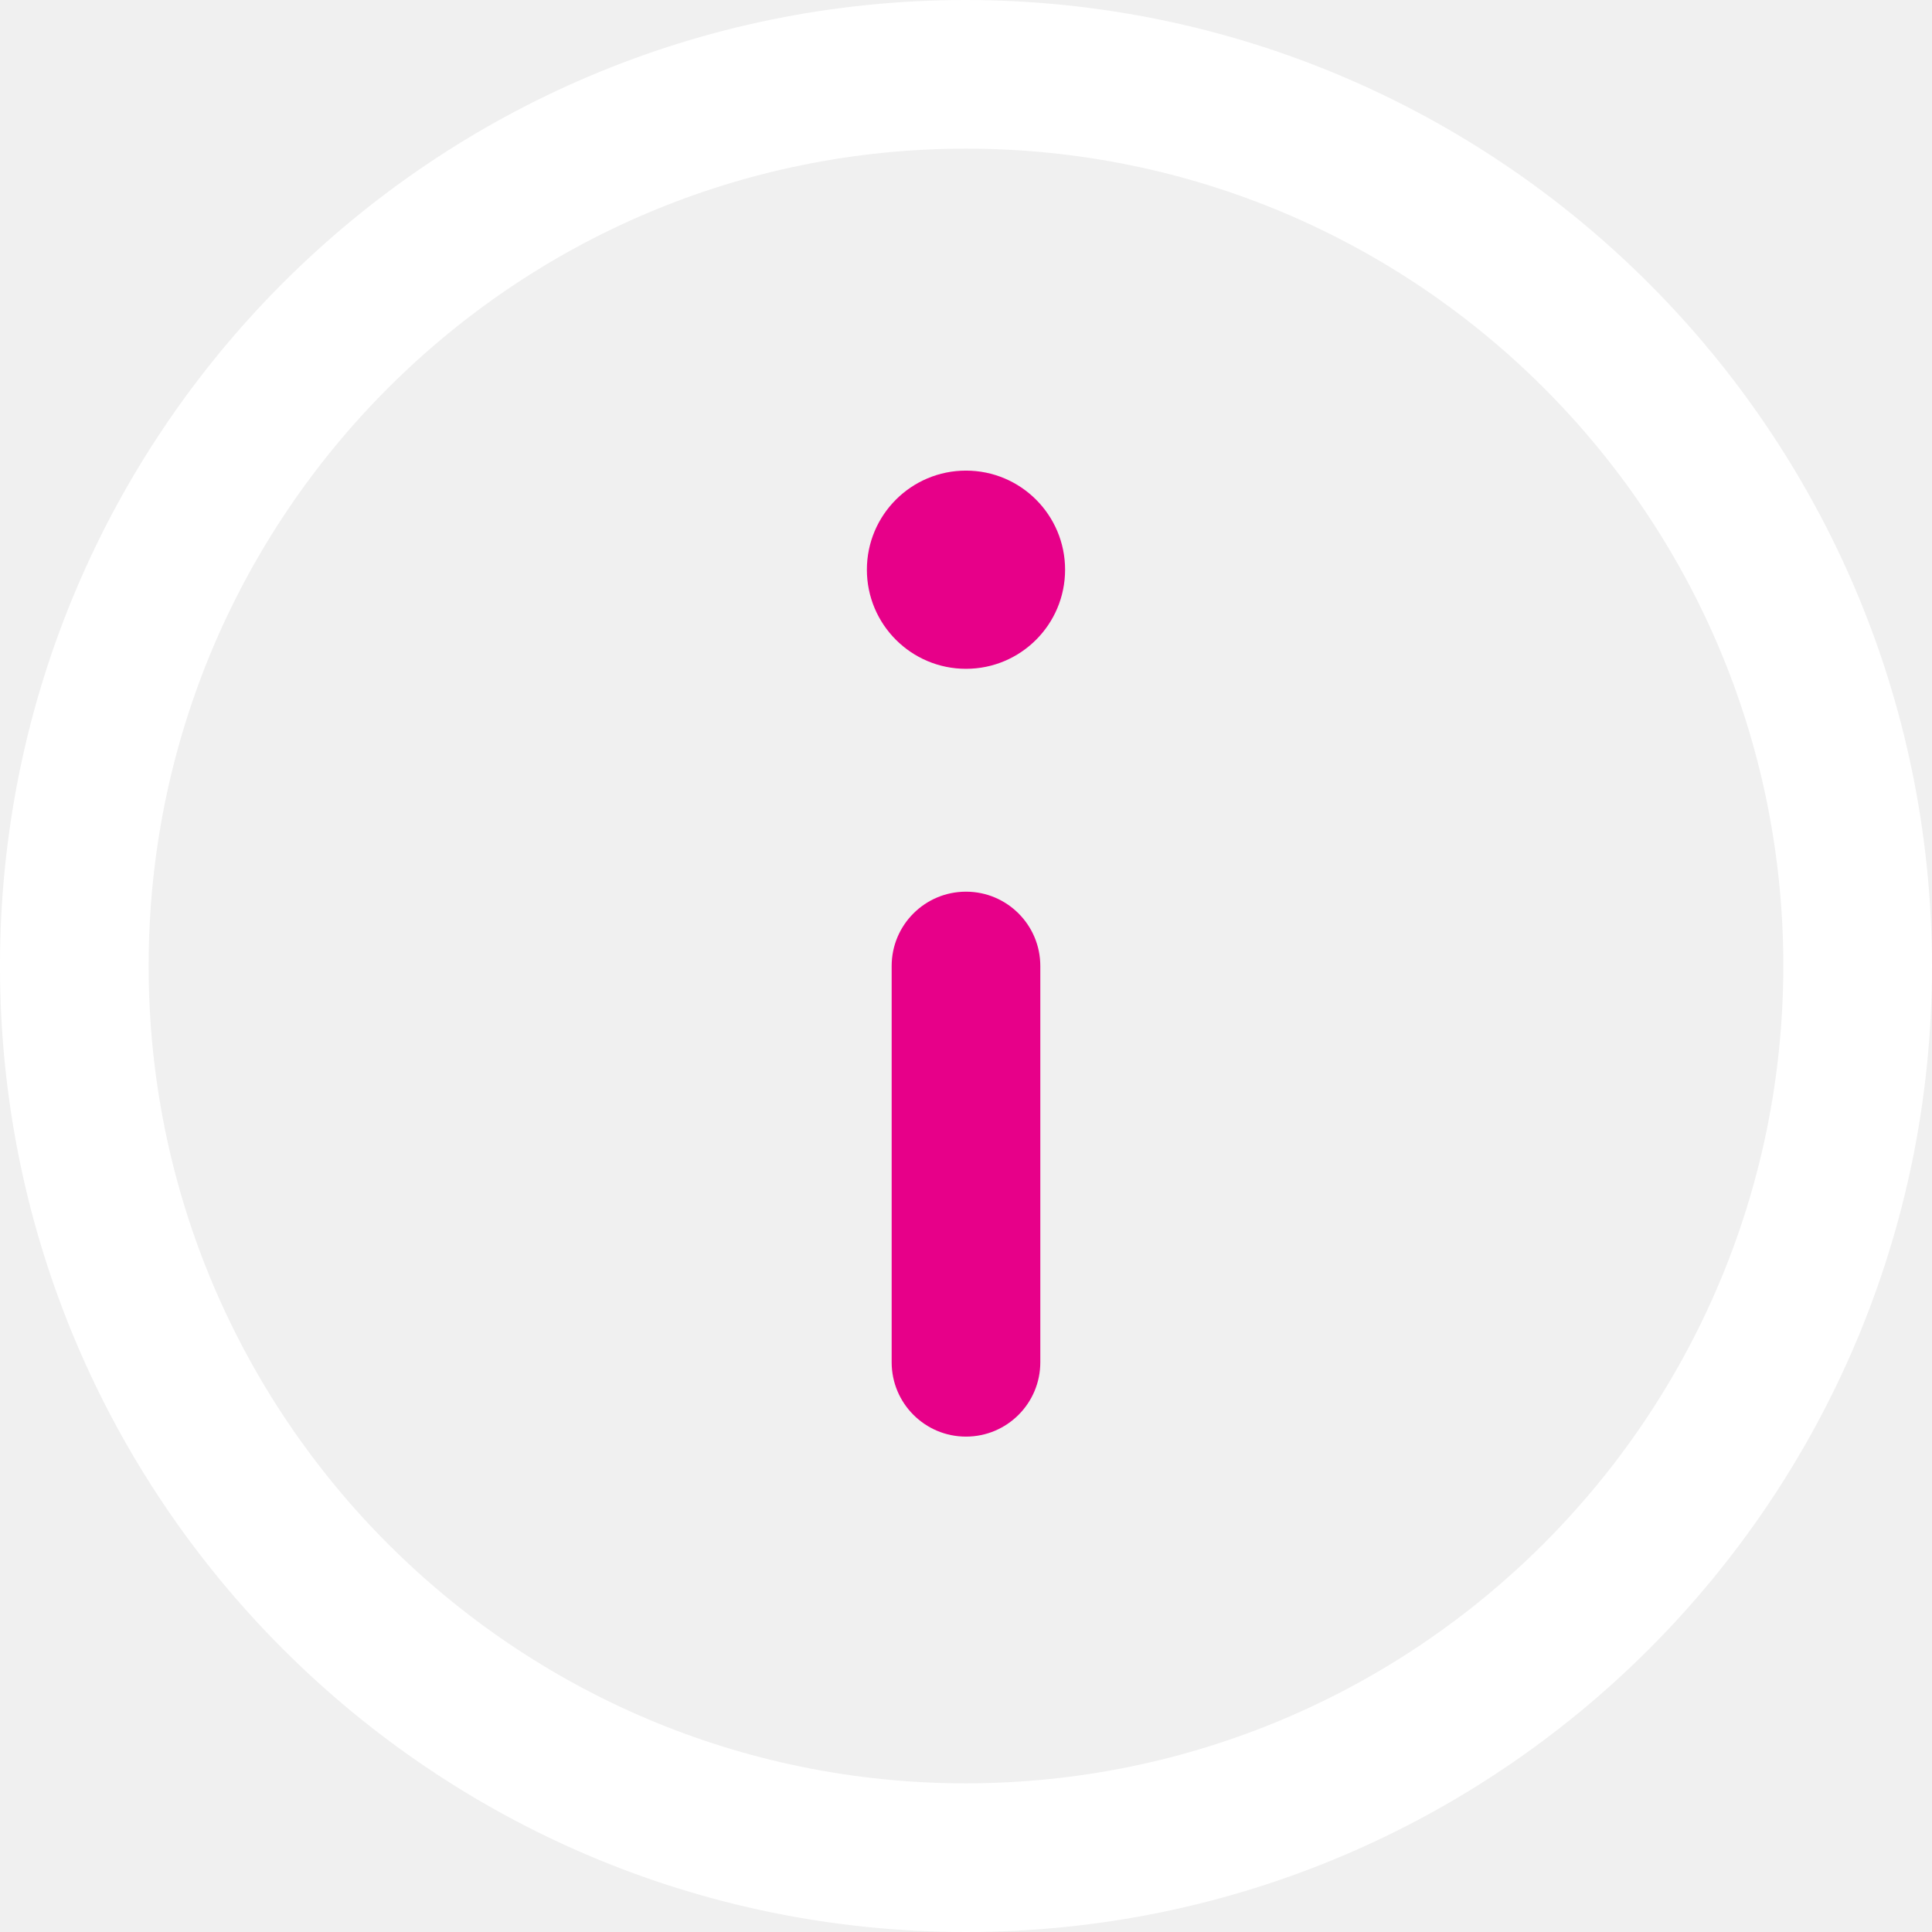
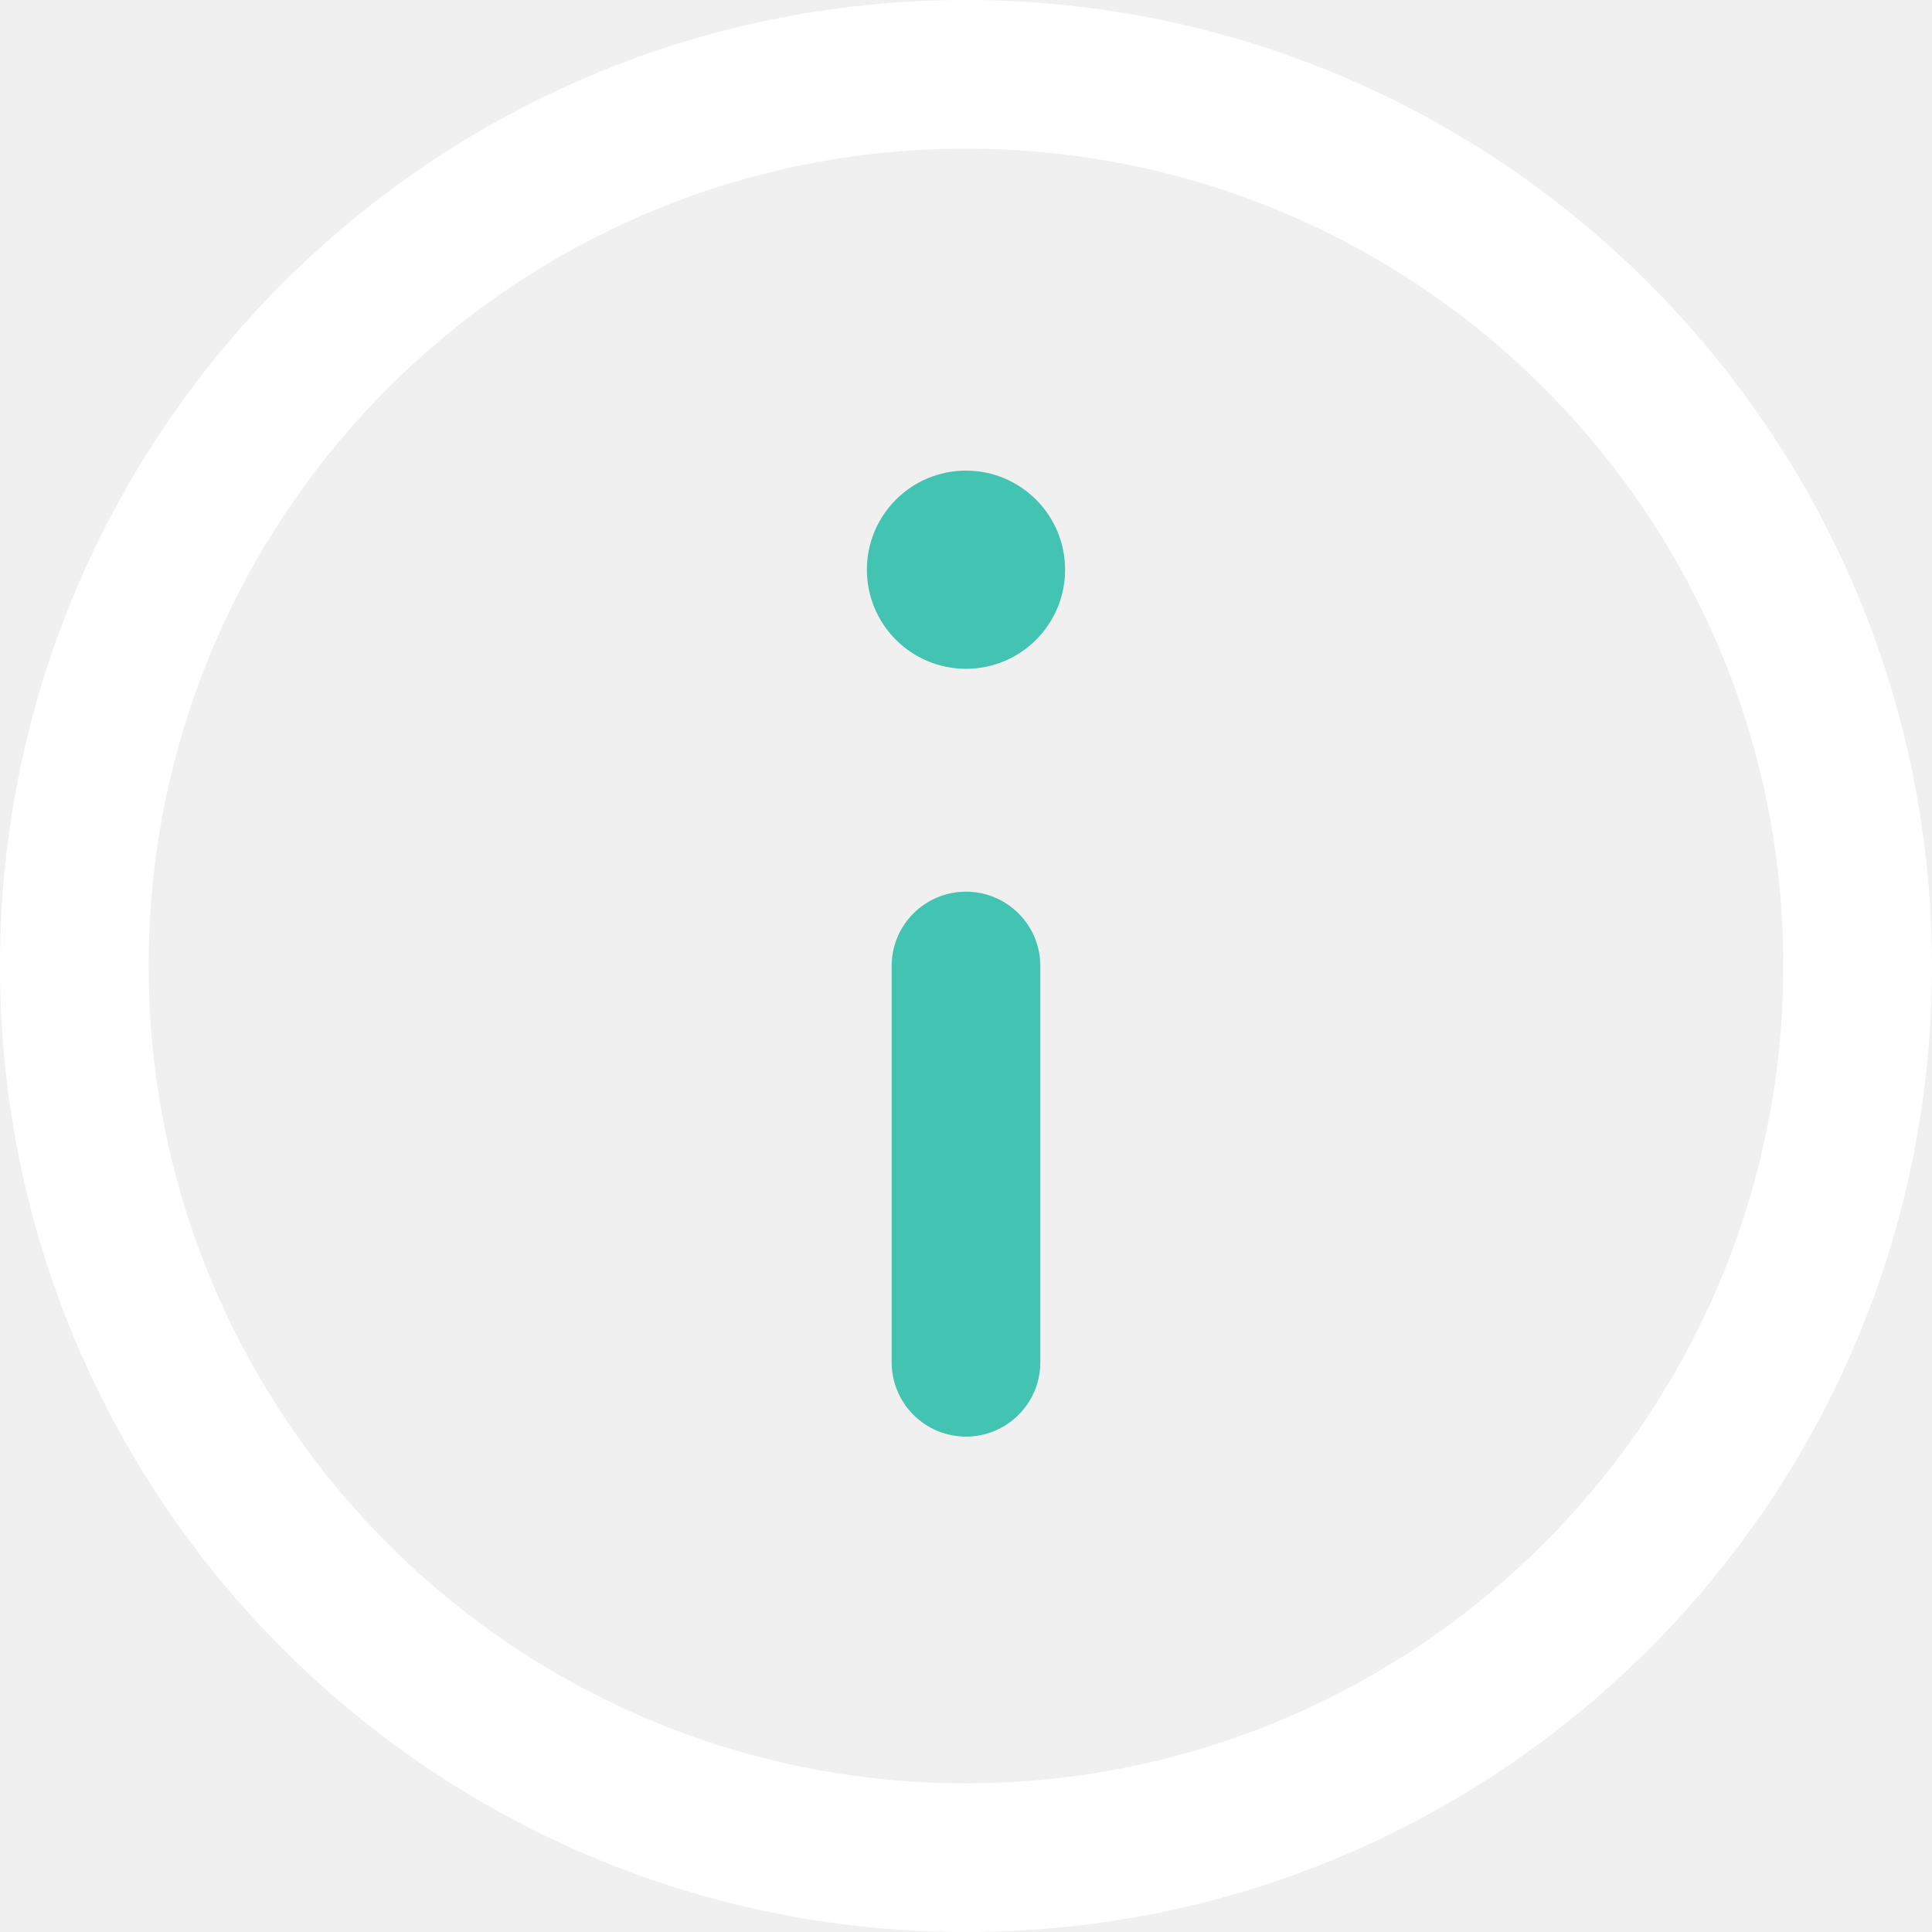
<svg xmlns="http://www.w3.org/2000/svg" width="17" height="17" viewBox="0 0 17 17">
  <g id="Group_36380" data-name="Group 36380" transform="translate(-2312.162 -2347.5)">
    <path id="info-circle-Regular_1_" d="M357.75,1084.25a8.5,8.5,0,1,0,8.5,8.5A8.51,8.51,0,0,0,357.75,1084.25Zm0,15.692a7.192,7.192,0,1,1,7.192-7.192A7.2,7.2,0,0,1,357.75,1099.942Z" transform="translate(1962.912 1263.25)" fill="#fff" />
-     <path id="info-circle-Regular_1_2" data-name="info-circle-Regular_1_" d="M358.622,1089.263a.872.872,0,1,1-.872-.872A.872.872,0,0,1,358.622,1089.263Zm-.218,3.487v3.487a.654.654,0,1,1-1.308,0v-3.487a.654.654,0,0,1,1.308,0Z" transform="translate(1962.912 1263.25)" fill="#e70089" />
+     <path id="info-circle-Regular_1_2" data-name="info-circle-Regular_1_" d="M358.622,1089.263a.872.872,0,1,1-.872-.872A.872.872,0,0,1,358.622,1089.263Zm-.218,3.487v3.487a.654.654,0,1,1-1.308,0v-3.487a.654.654,0,0,1,1.308,0Z" transform="translate(1962.912 1263.25)" fill="#43C3B1" />
  </g>
</svg>
